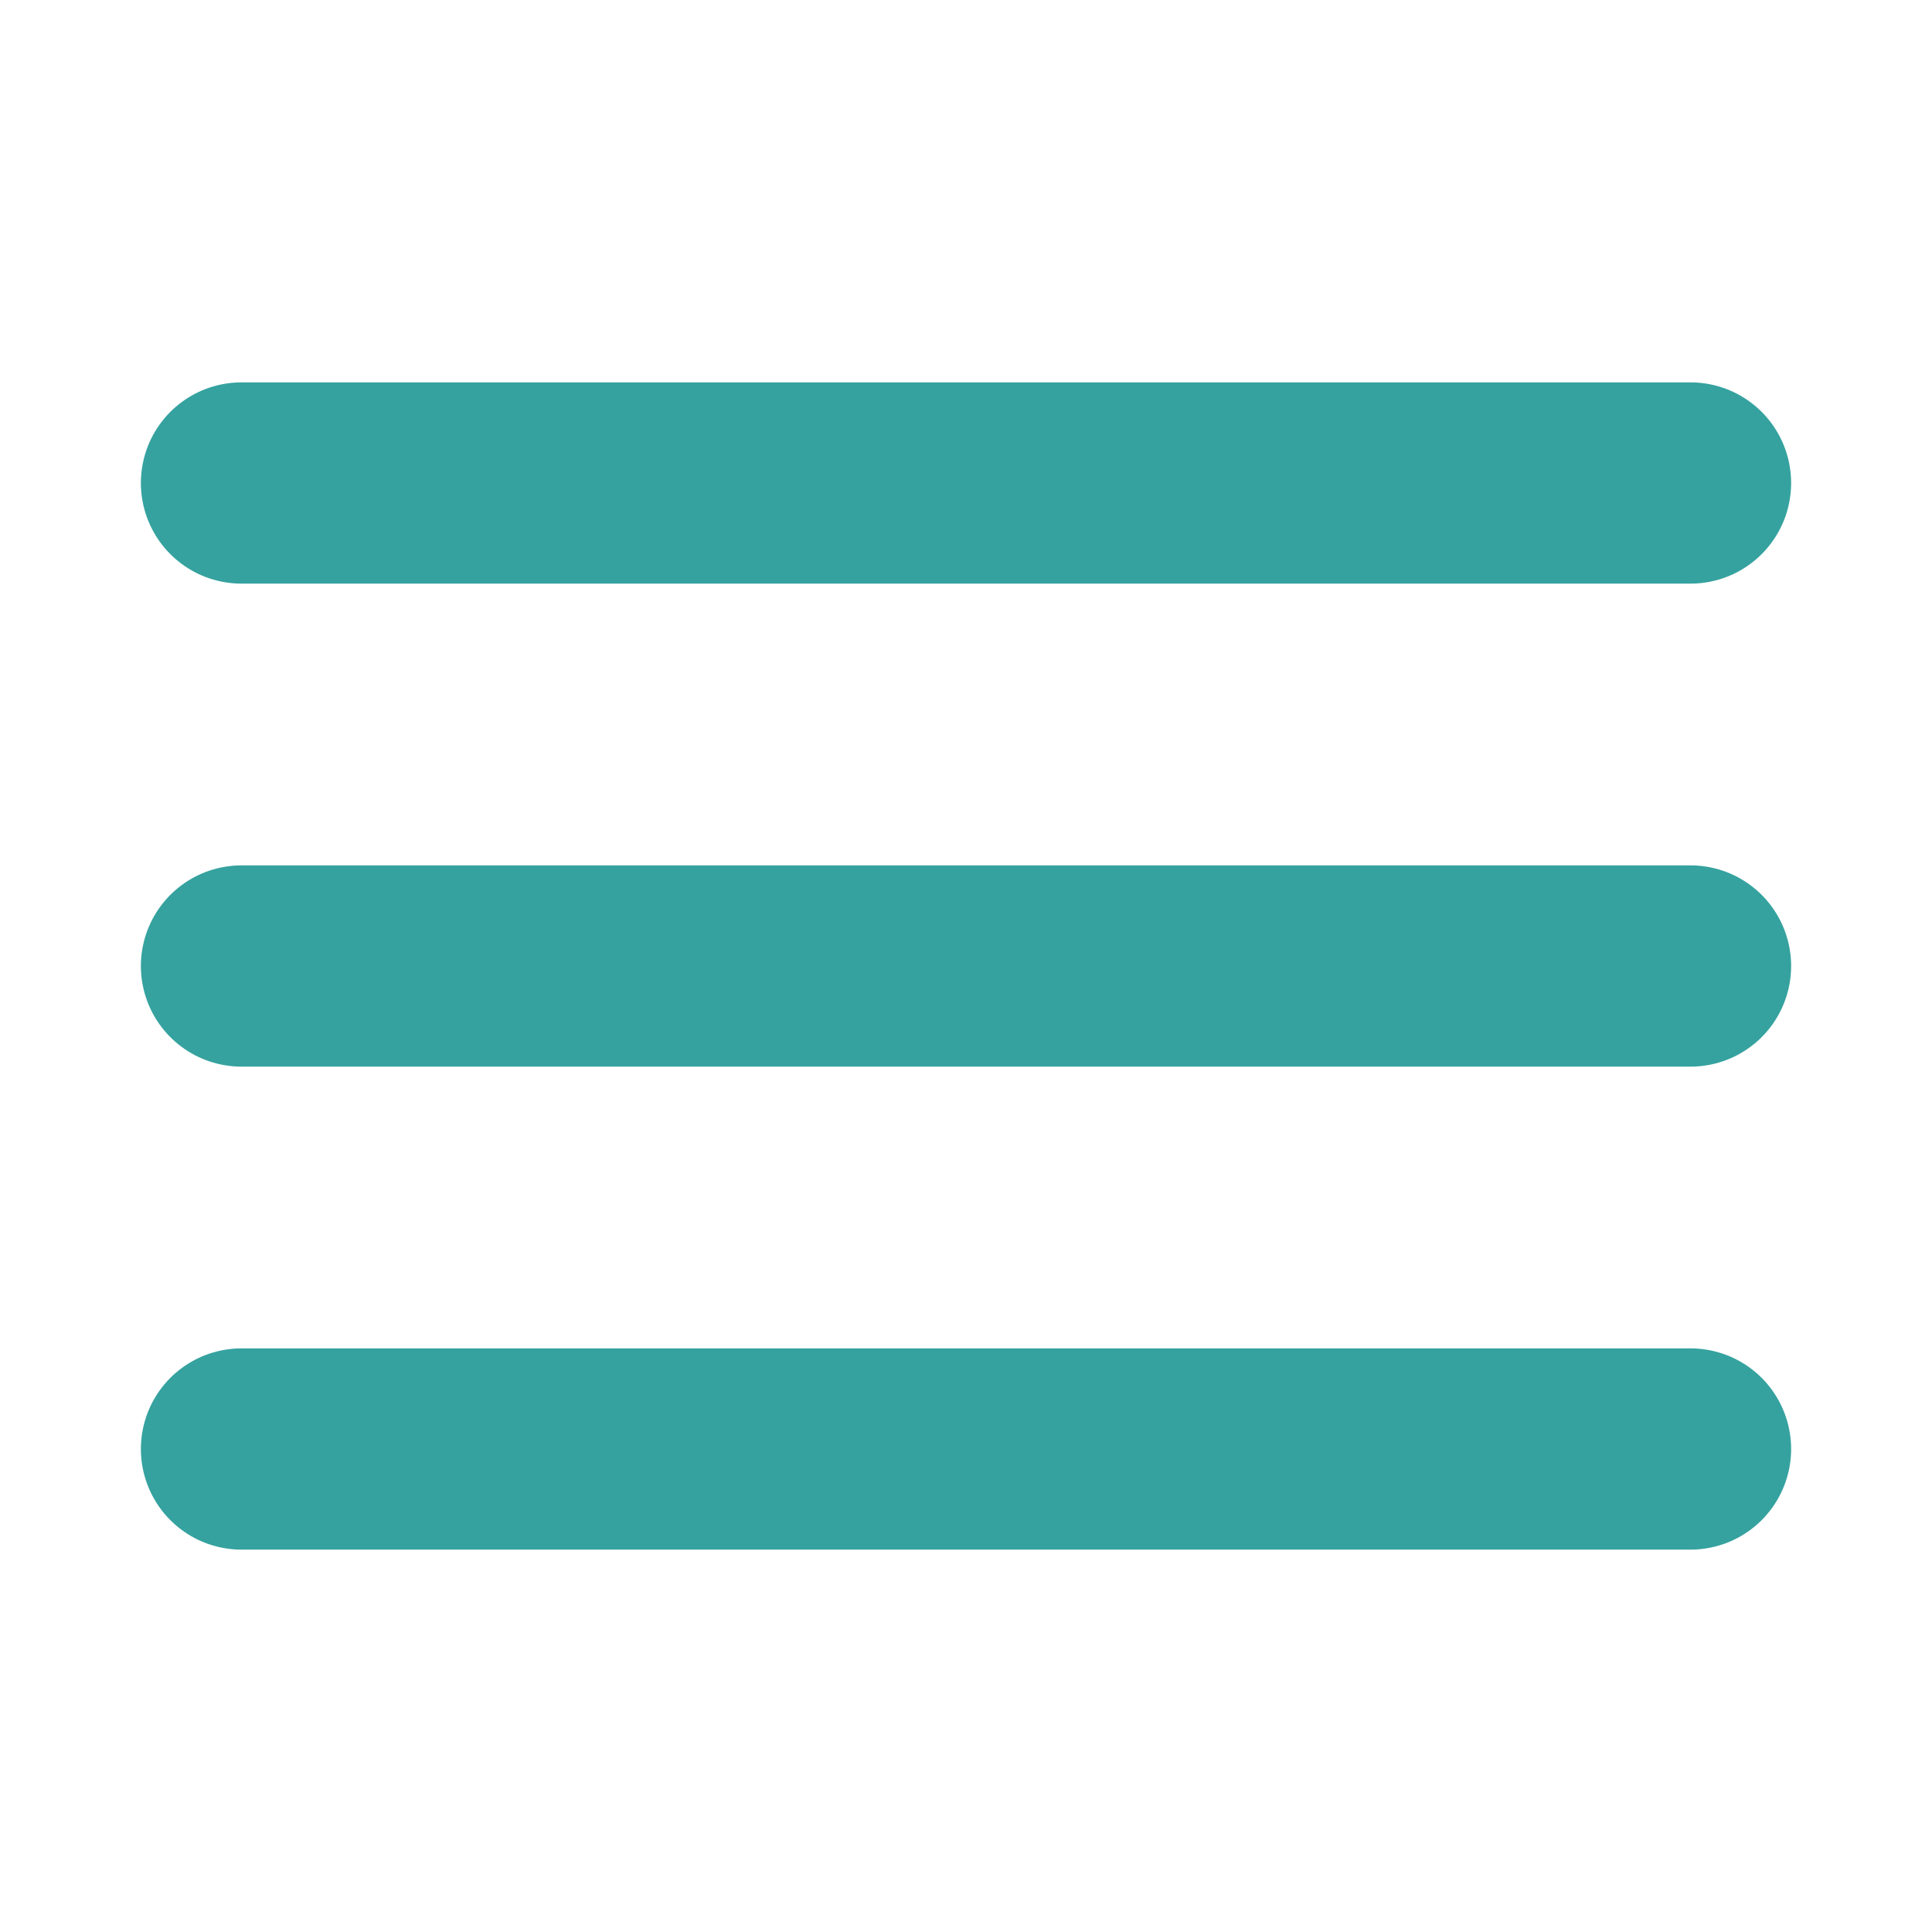
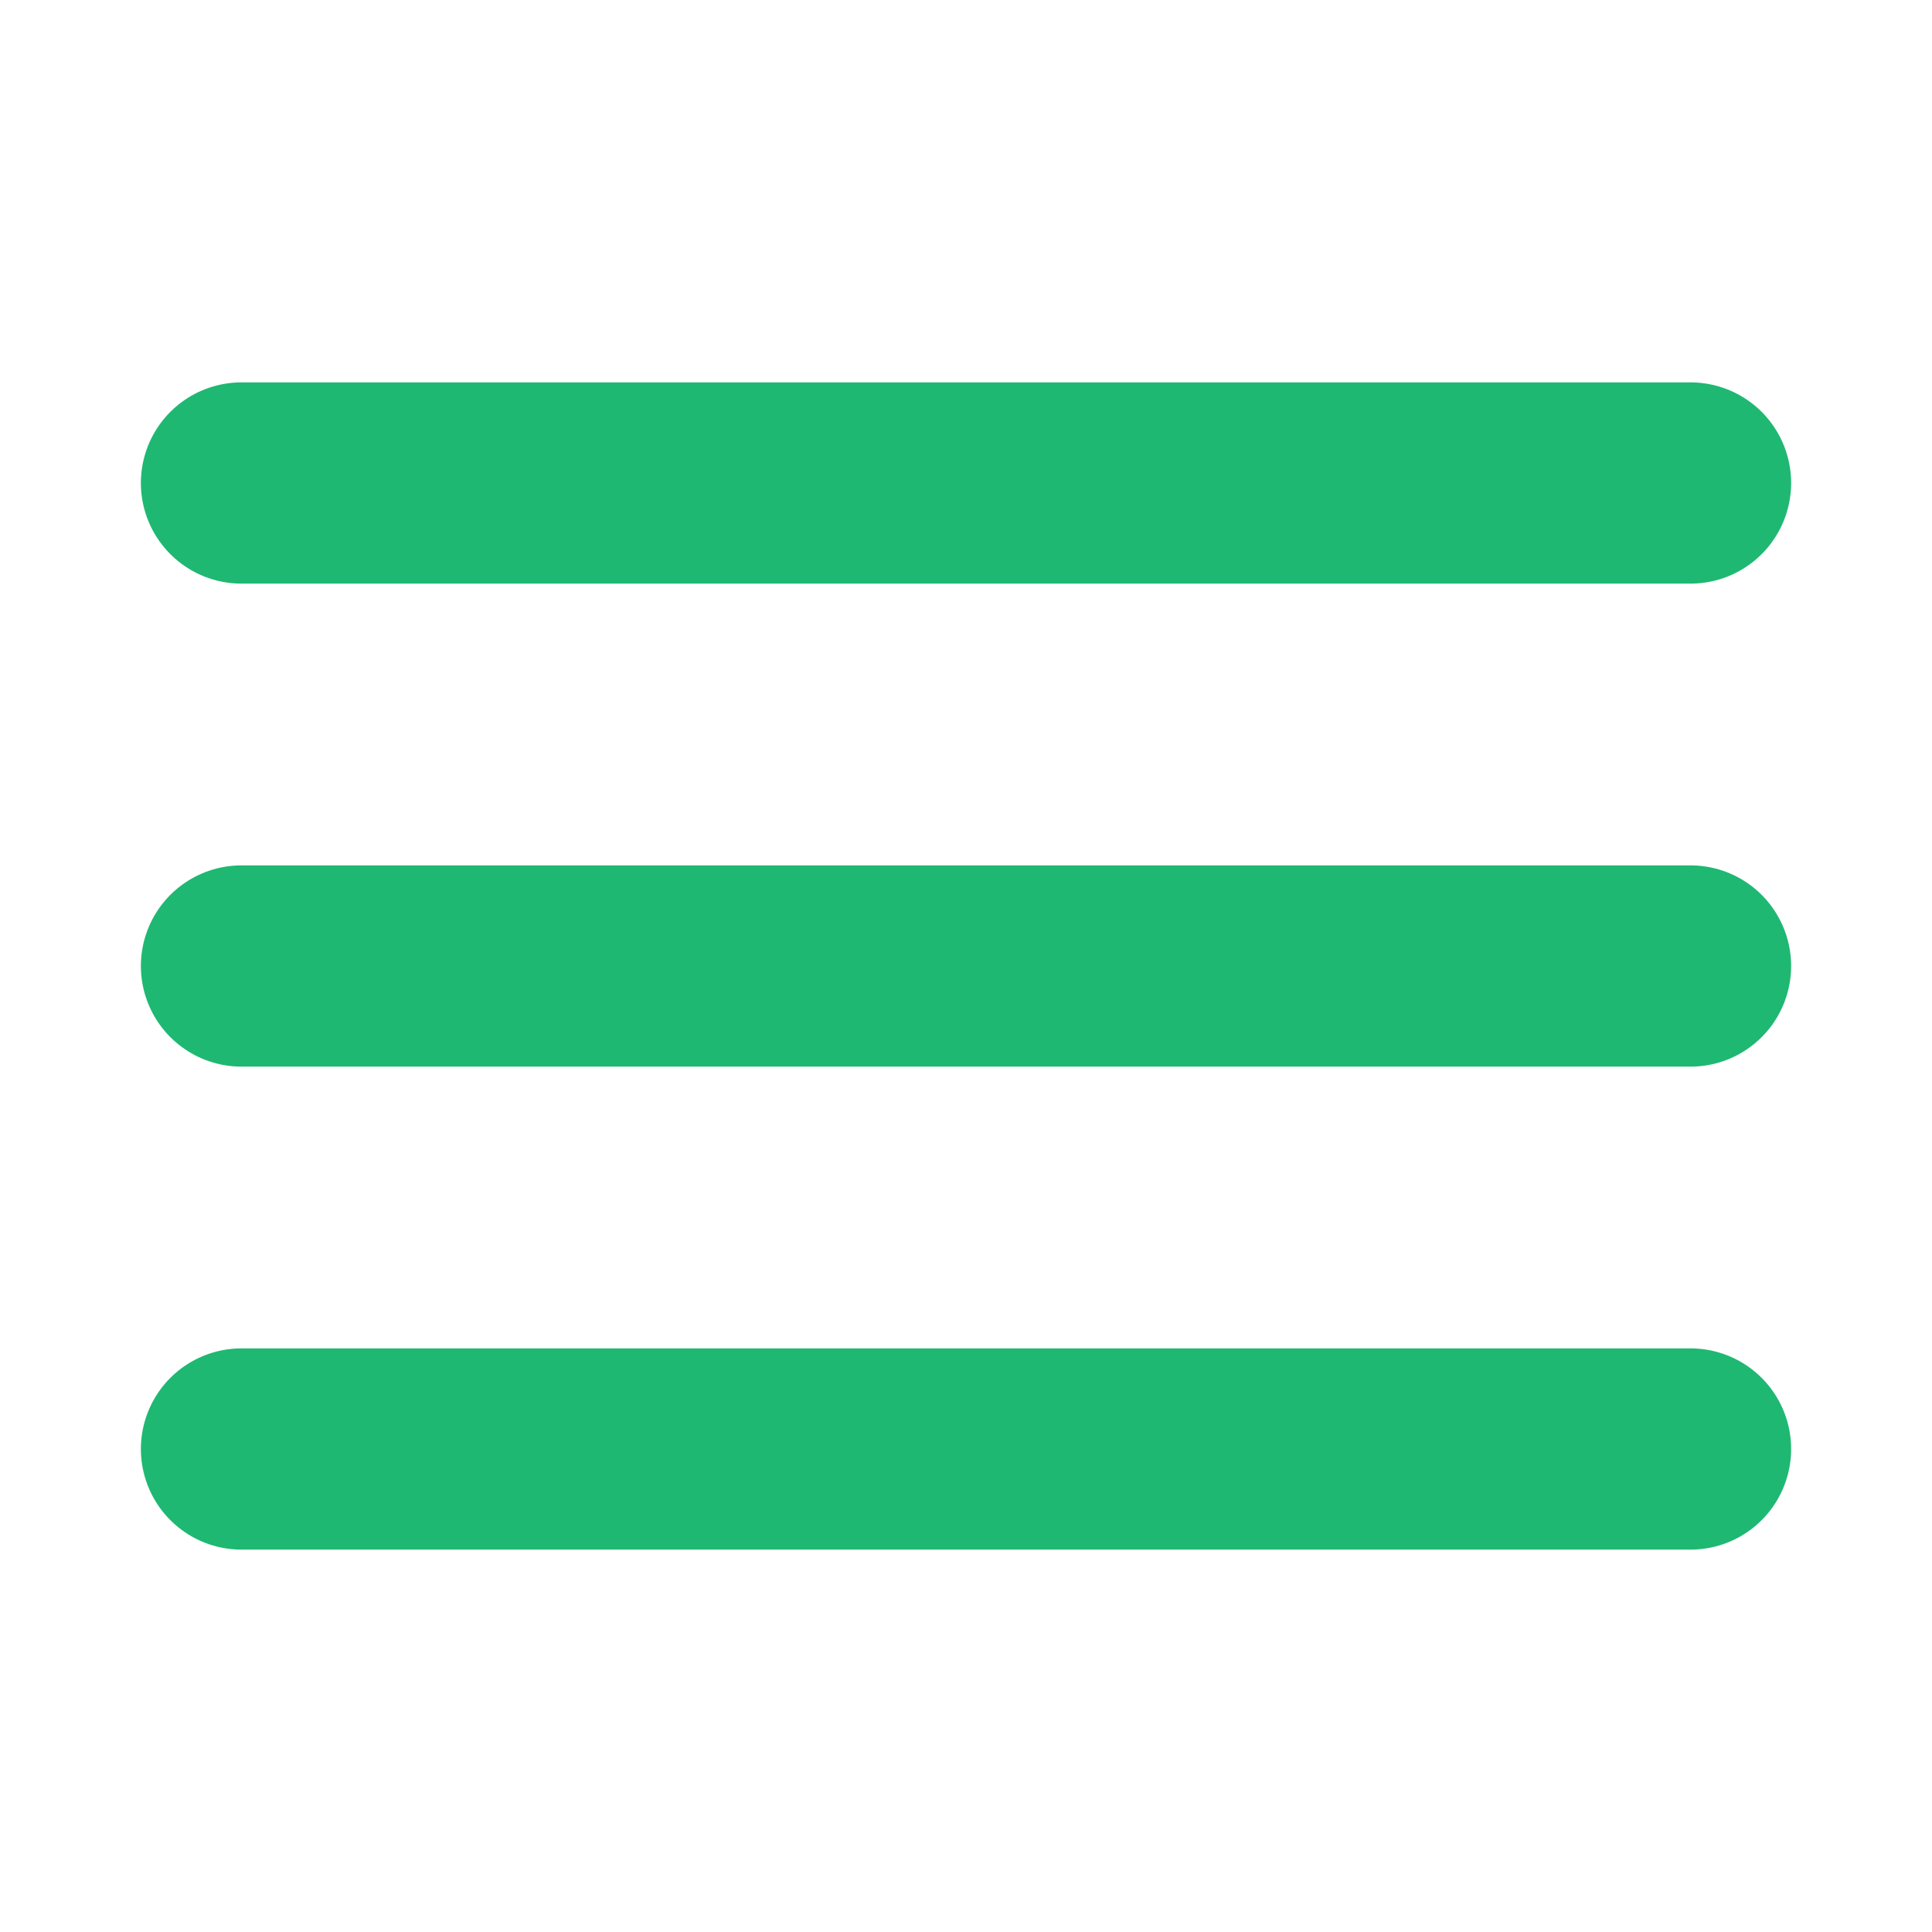
- <svg xmlns="http://www.w3.org/2000/svg" width="24" height="24" viewBox="0 0 24 24" fill="none" stroke="#35A29F" stroke-width="2.5" stroke-linecap="round" stroke-linejoin="round" class="feather feather-menu">
+ <svg xmlns="http://www.w3.org/2000/svg" width="28" height="28" viewBox="0 0 24 24" fill="none" stroke="#1EB872" stroke-width="2.5" stroke-linecap="round" stroke-linejoin="round" class="feather feather-menu">
  <line x1="3" y1="12" x2="21" y2="12" />
  <line x1="3" y1="6" x2="21" y2="6" />
  <line x1="3" y1="18" x2="21" y2="18" />
</svg>
